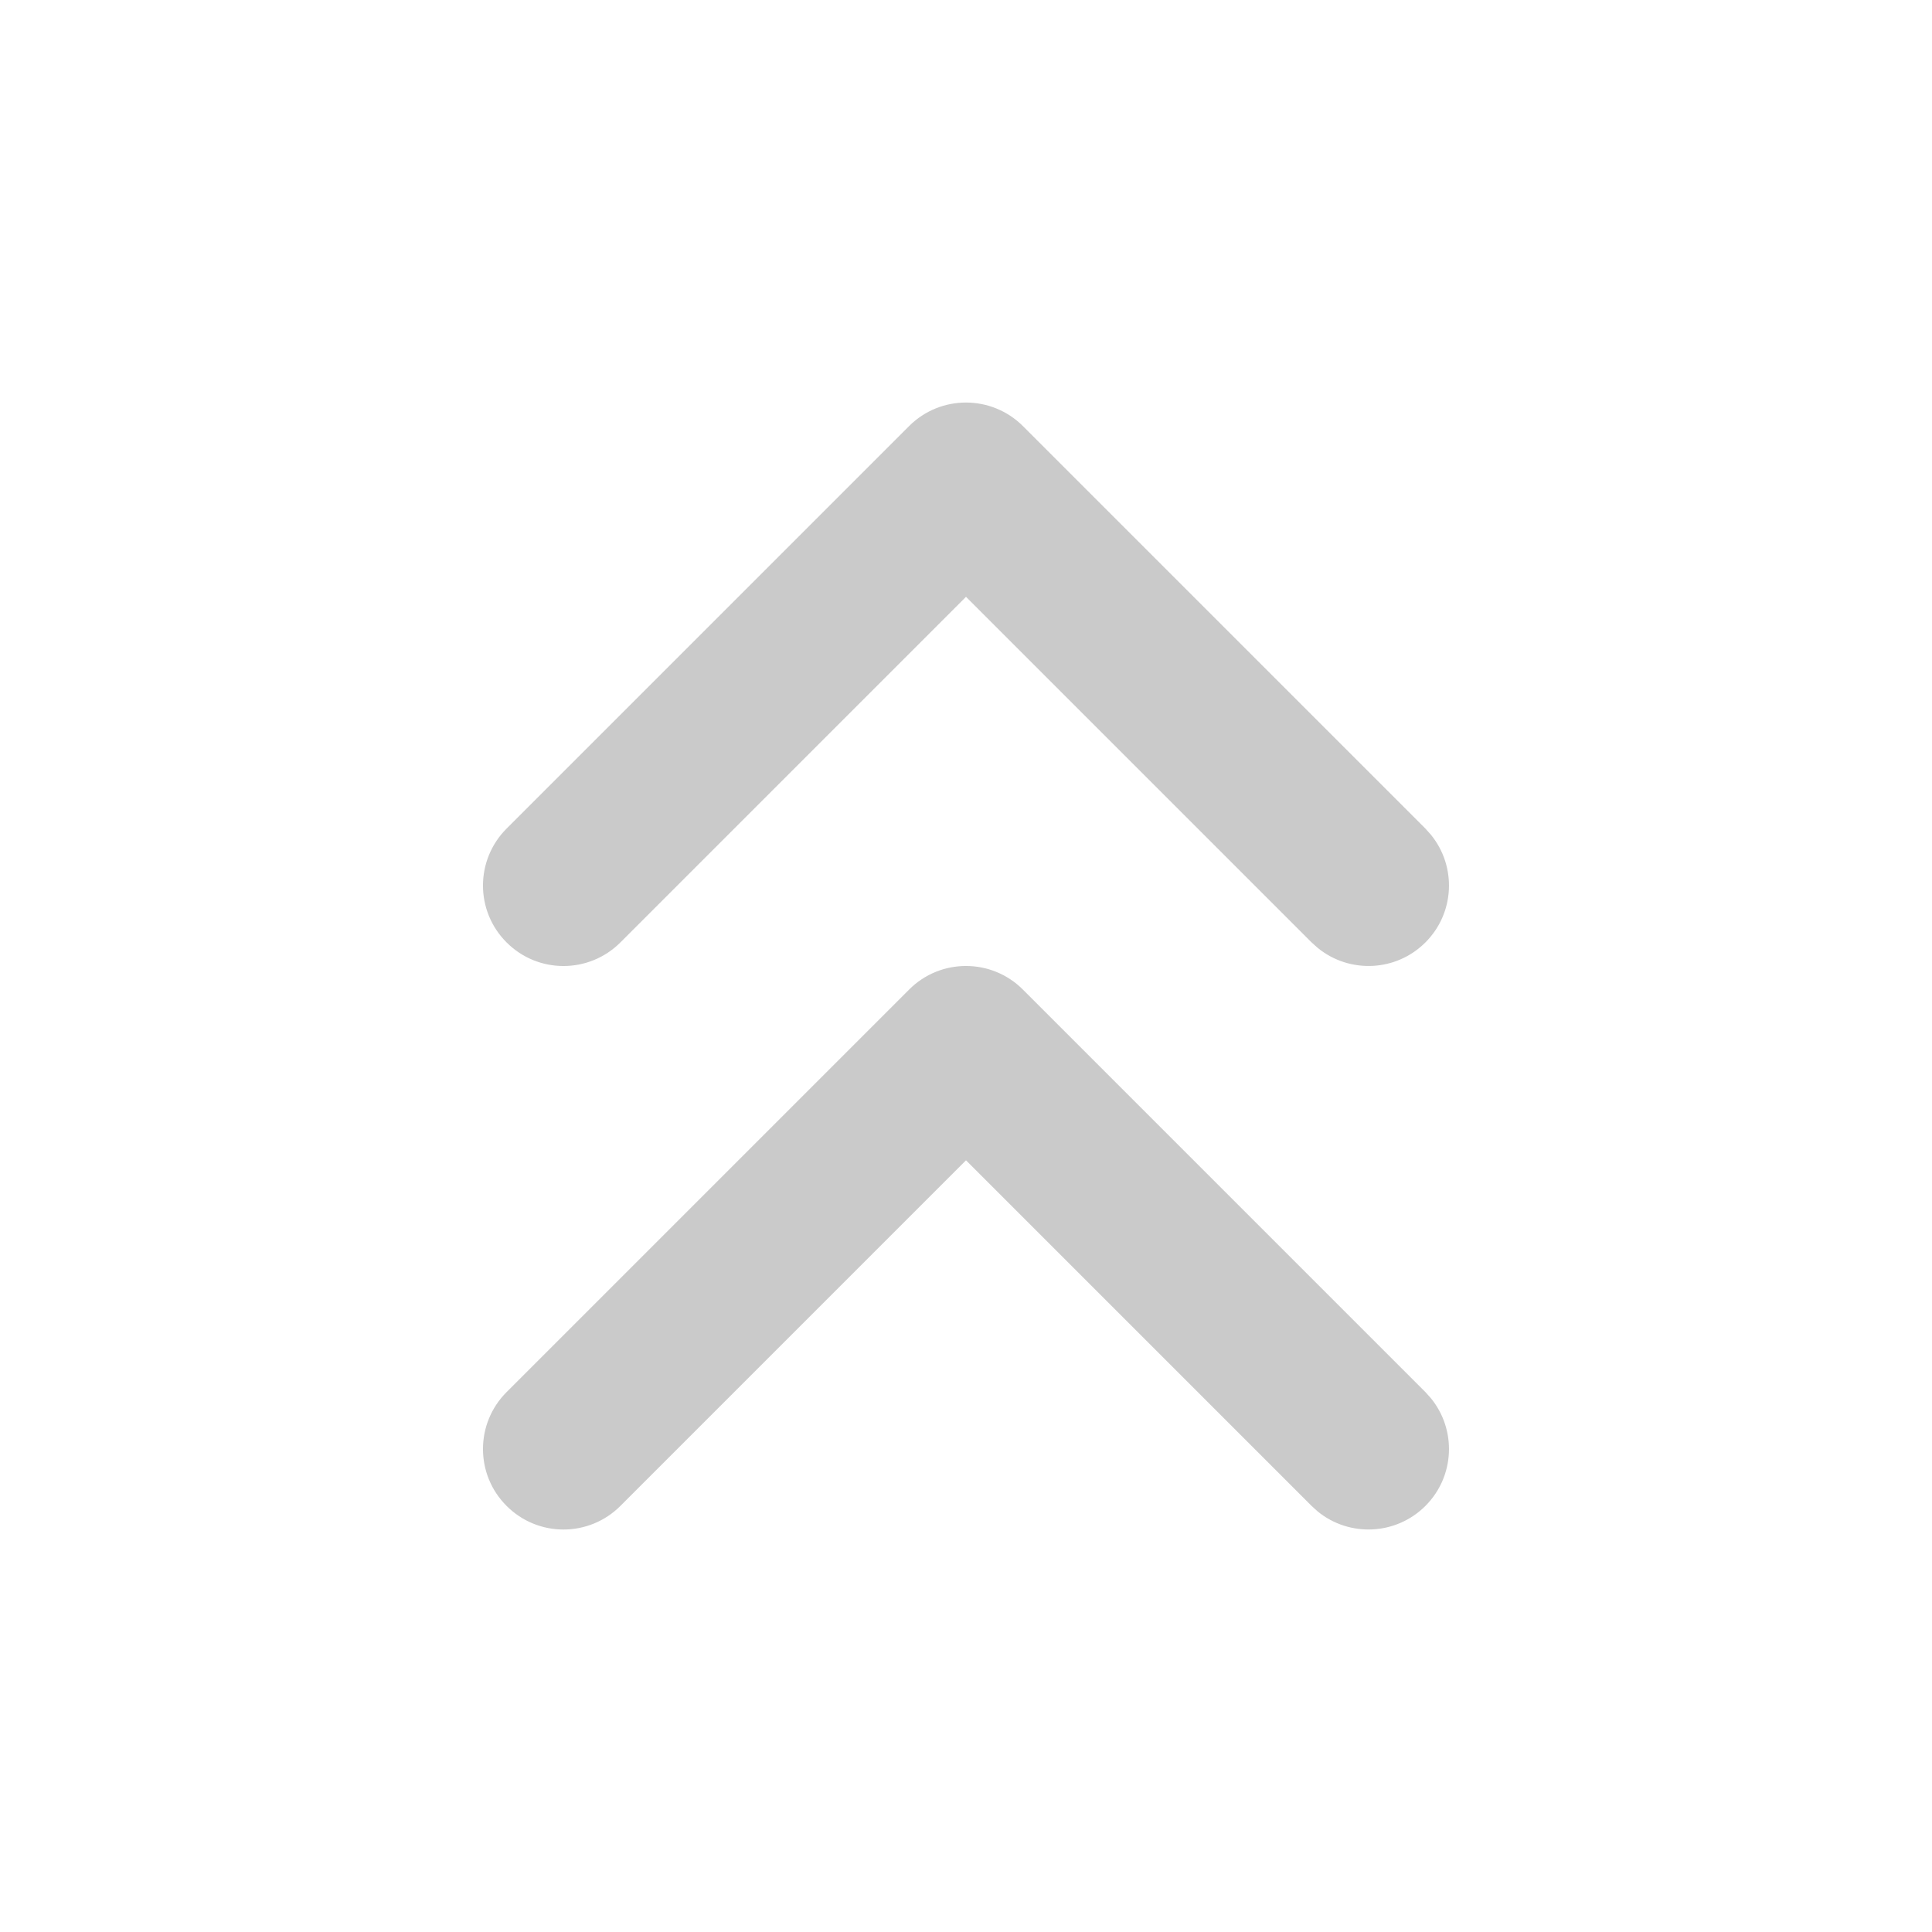
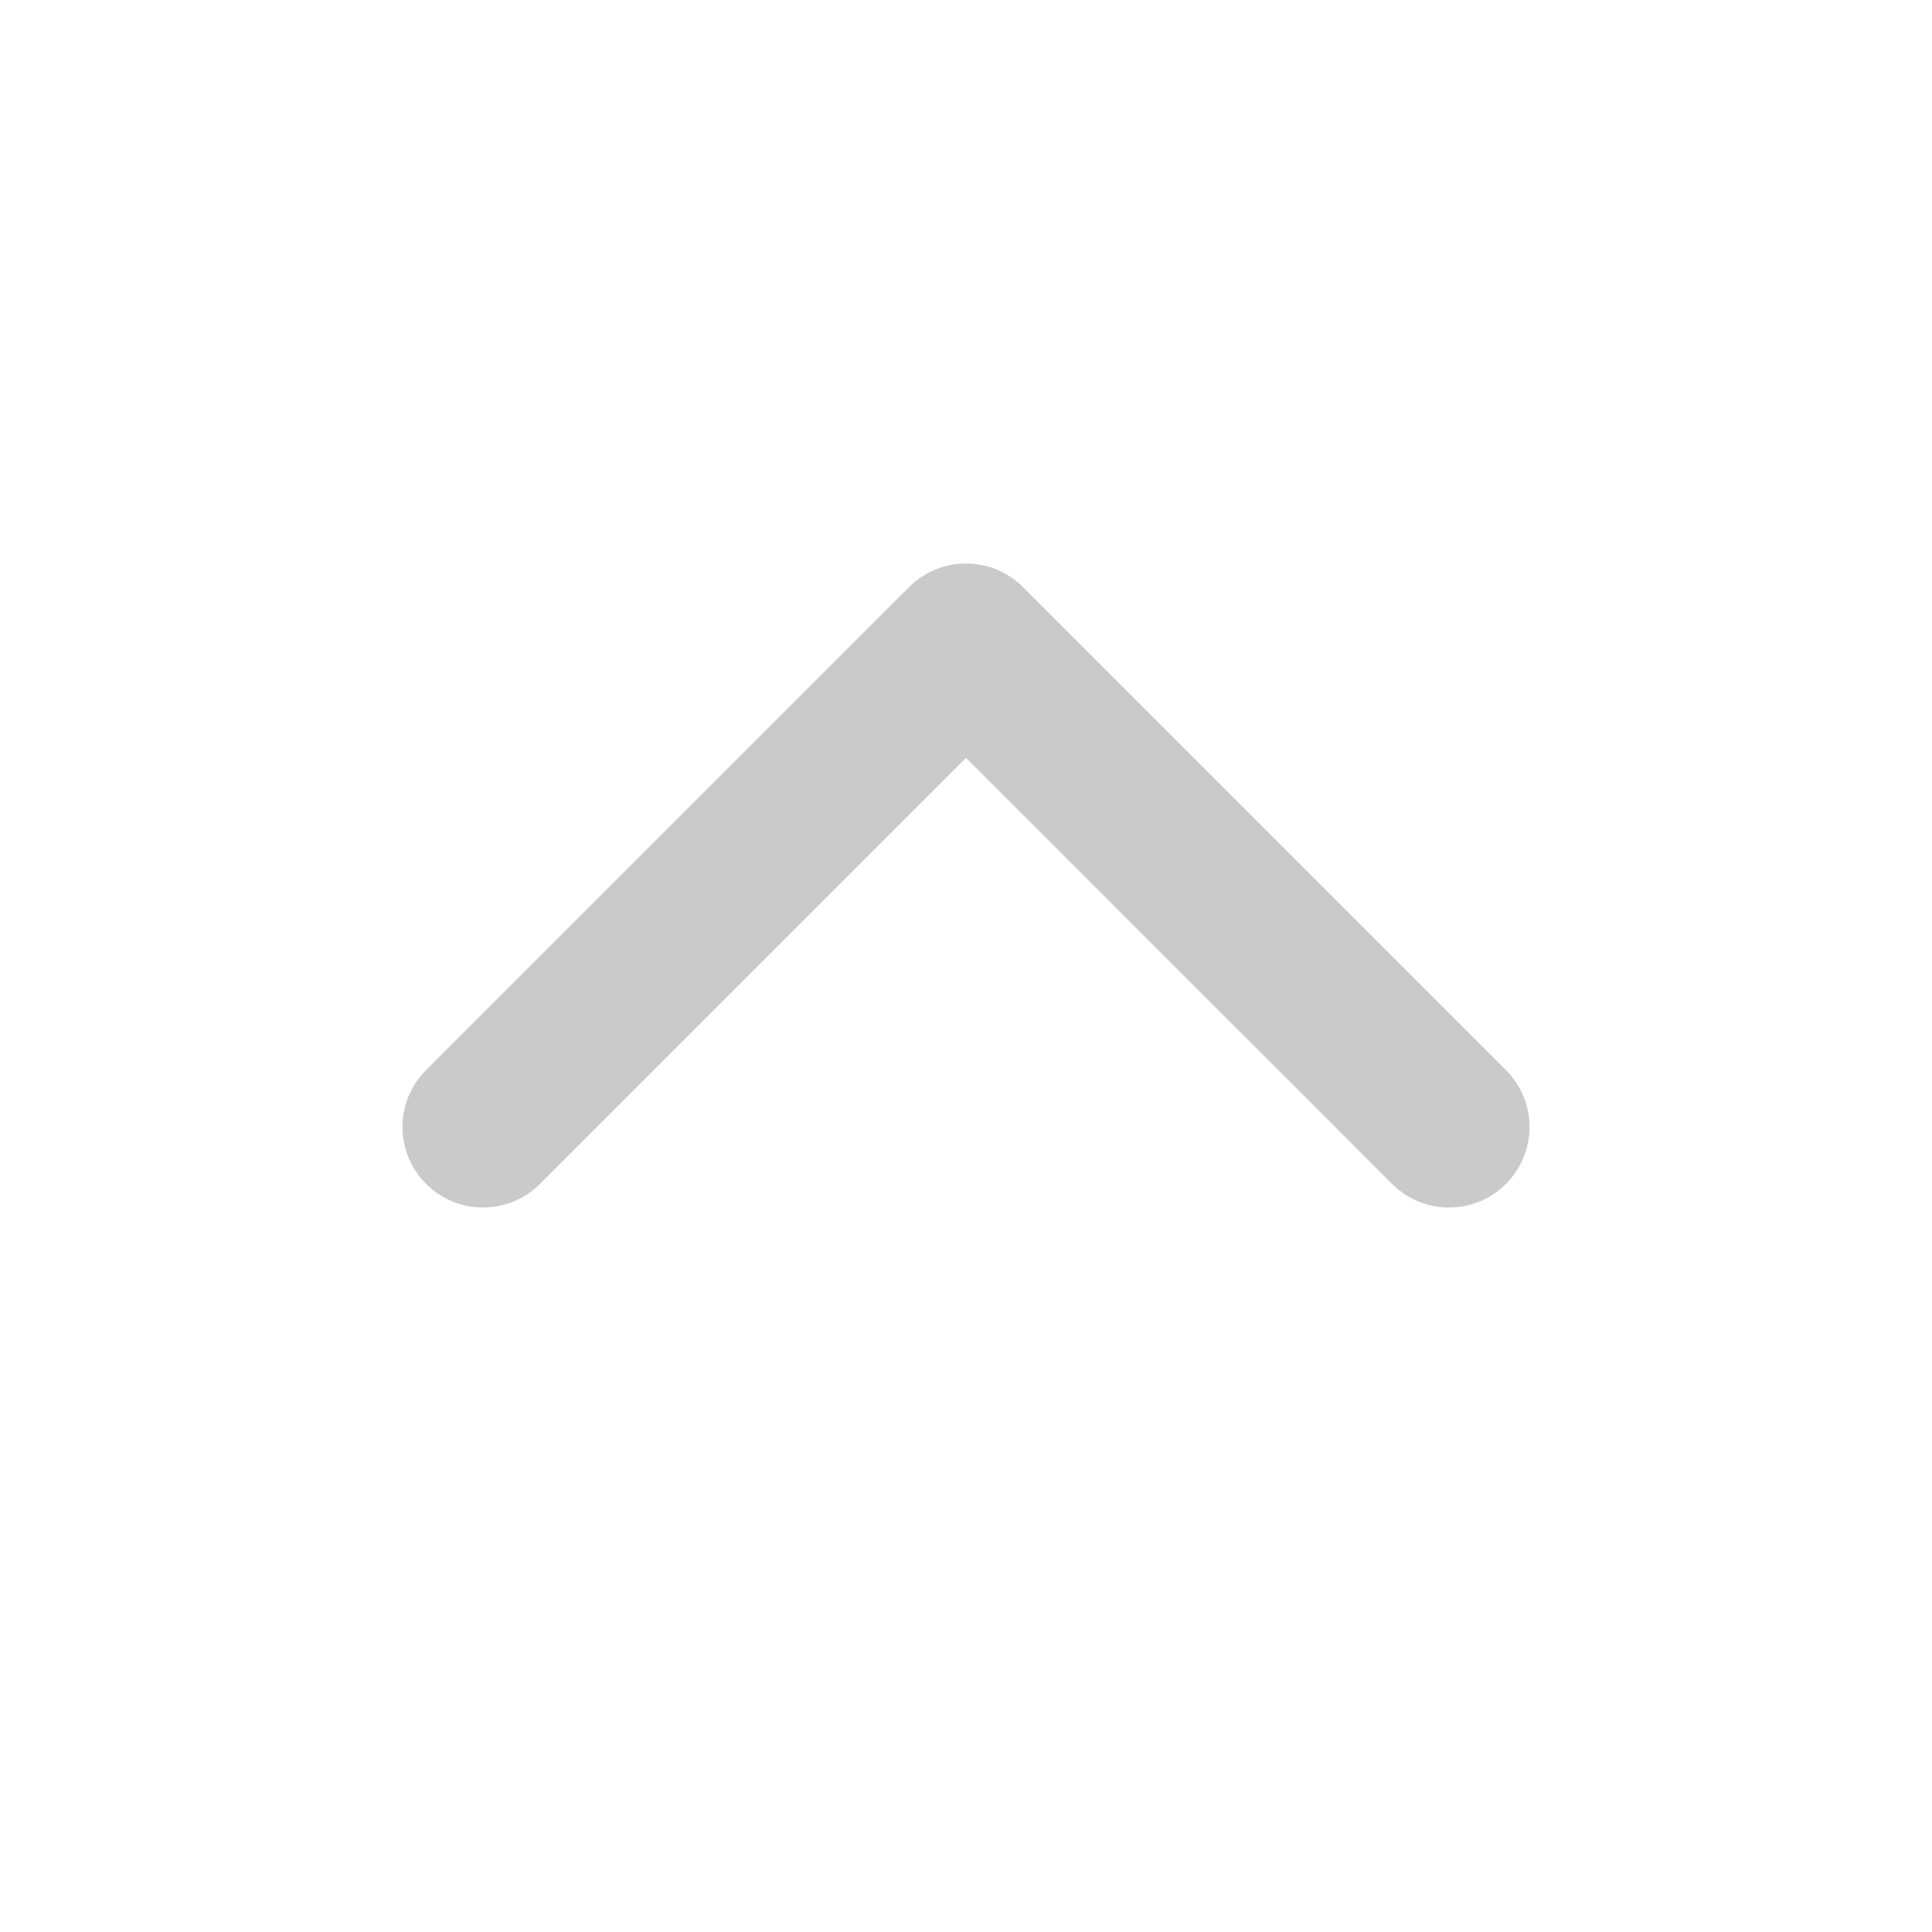
- <svg xmlns="http://www.w3.org/2000/svg" width="24" height="24" viewBox="0 0 24 24" fill="#cacaca">
-   <path d="M17.707 18.707C18.073 18.341 18.096 17.762 17.775 17.369L17.707 17.293L12.707 12.293C12.316 11.902 11.683 11.902 11.293 12.293L6.293 17.293C5.902 17.684 5.902 18.317 6.293 18.707C6.683 19.098 7.316 19.098 7.707 18.707L12 14.414L16.293 18.707L16.369 18.776C16.762 19.096 17.341 19.073 17.707 18.707ZM17.707 11.707C18.073 11.341 18.096 10.762 17.775 10.369L17.707 10.293L12.707 5.293C12.316 4.903 11.683 4.903 11.293 5.293L6.293 10.293C5.902 10.684 5.902 11.317 6.293 11.707C6.683 12.098 7.316 12.098 7.707 11.707L12 7.414L16.293 11.707L16.369 11.775C16.762 12.096 17.341 12.073 17.707 11.707Z" />
+ <svg xmlns="http://www.w3.org/2000/svg" width="24" height="24" fill="#cacaca">
+   <path d="M18.707 14.707C19.098 14.317 19.098 13.683 18.707 13.293L12.707 7.293C12.317 6.902 11.683 6.902 11.293 7.293L5.293 13.293C4.902 13.683 4.902 14.317 5.293 14.707C5.683 15.098 6.317 15.098 6.707 14.707L12 9.414L17.293 14.707C17.683 15.098 18.317 15.098 18.707 14.707Z" />
</svg>
